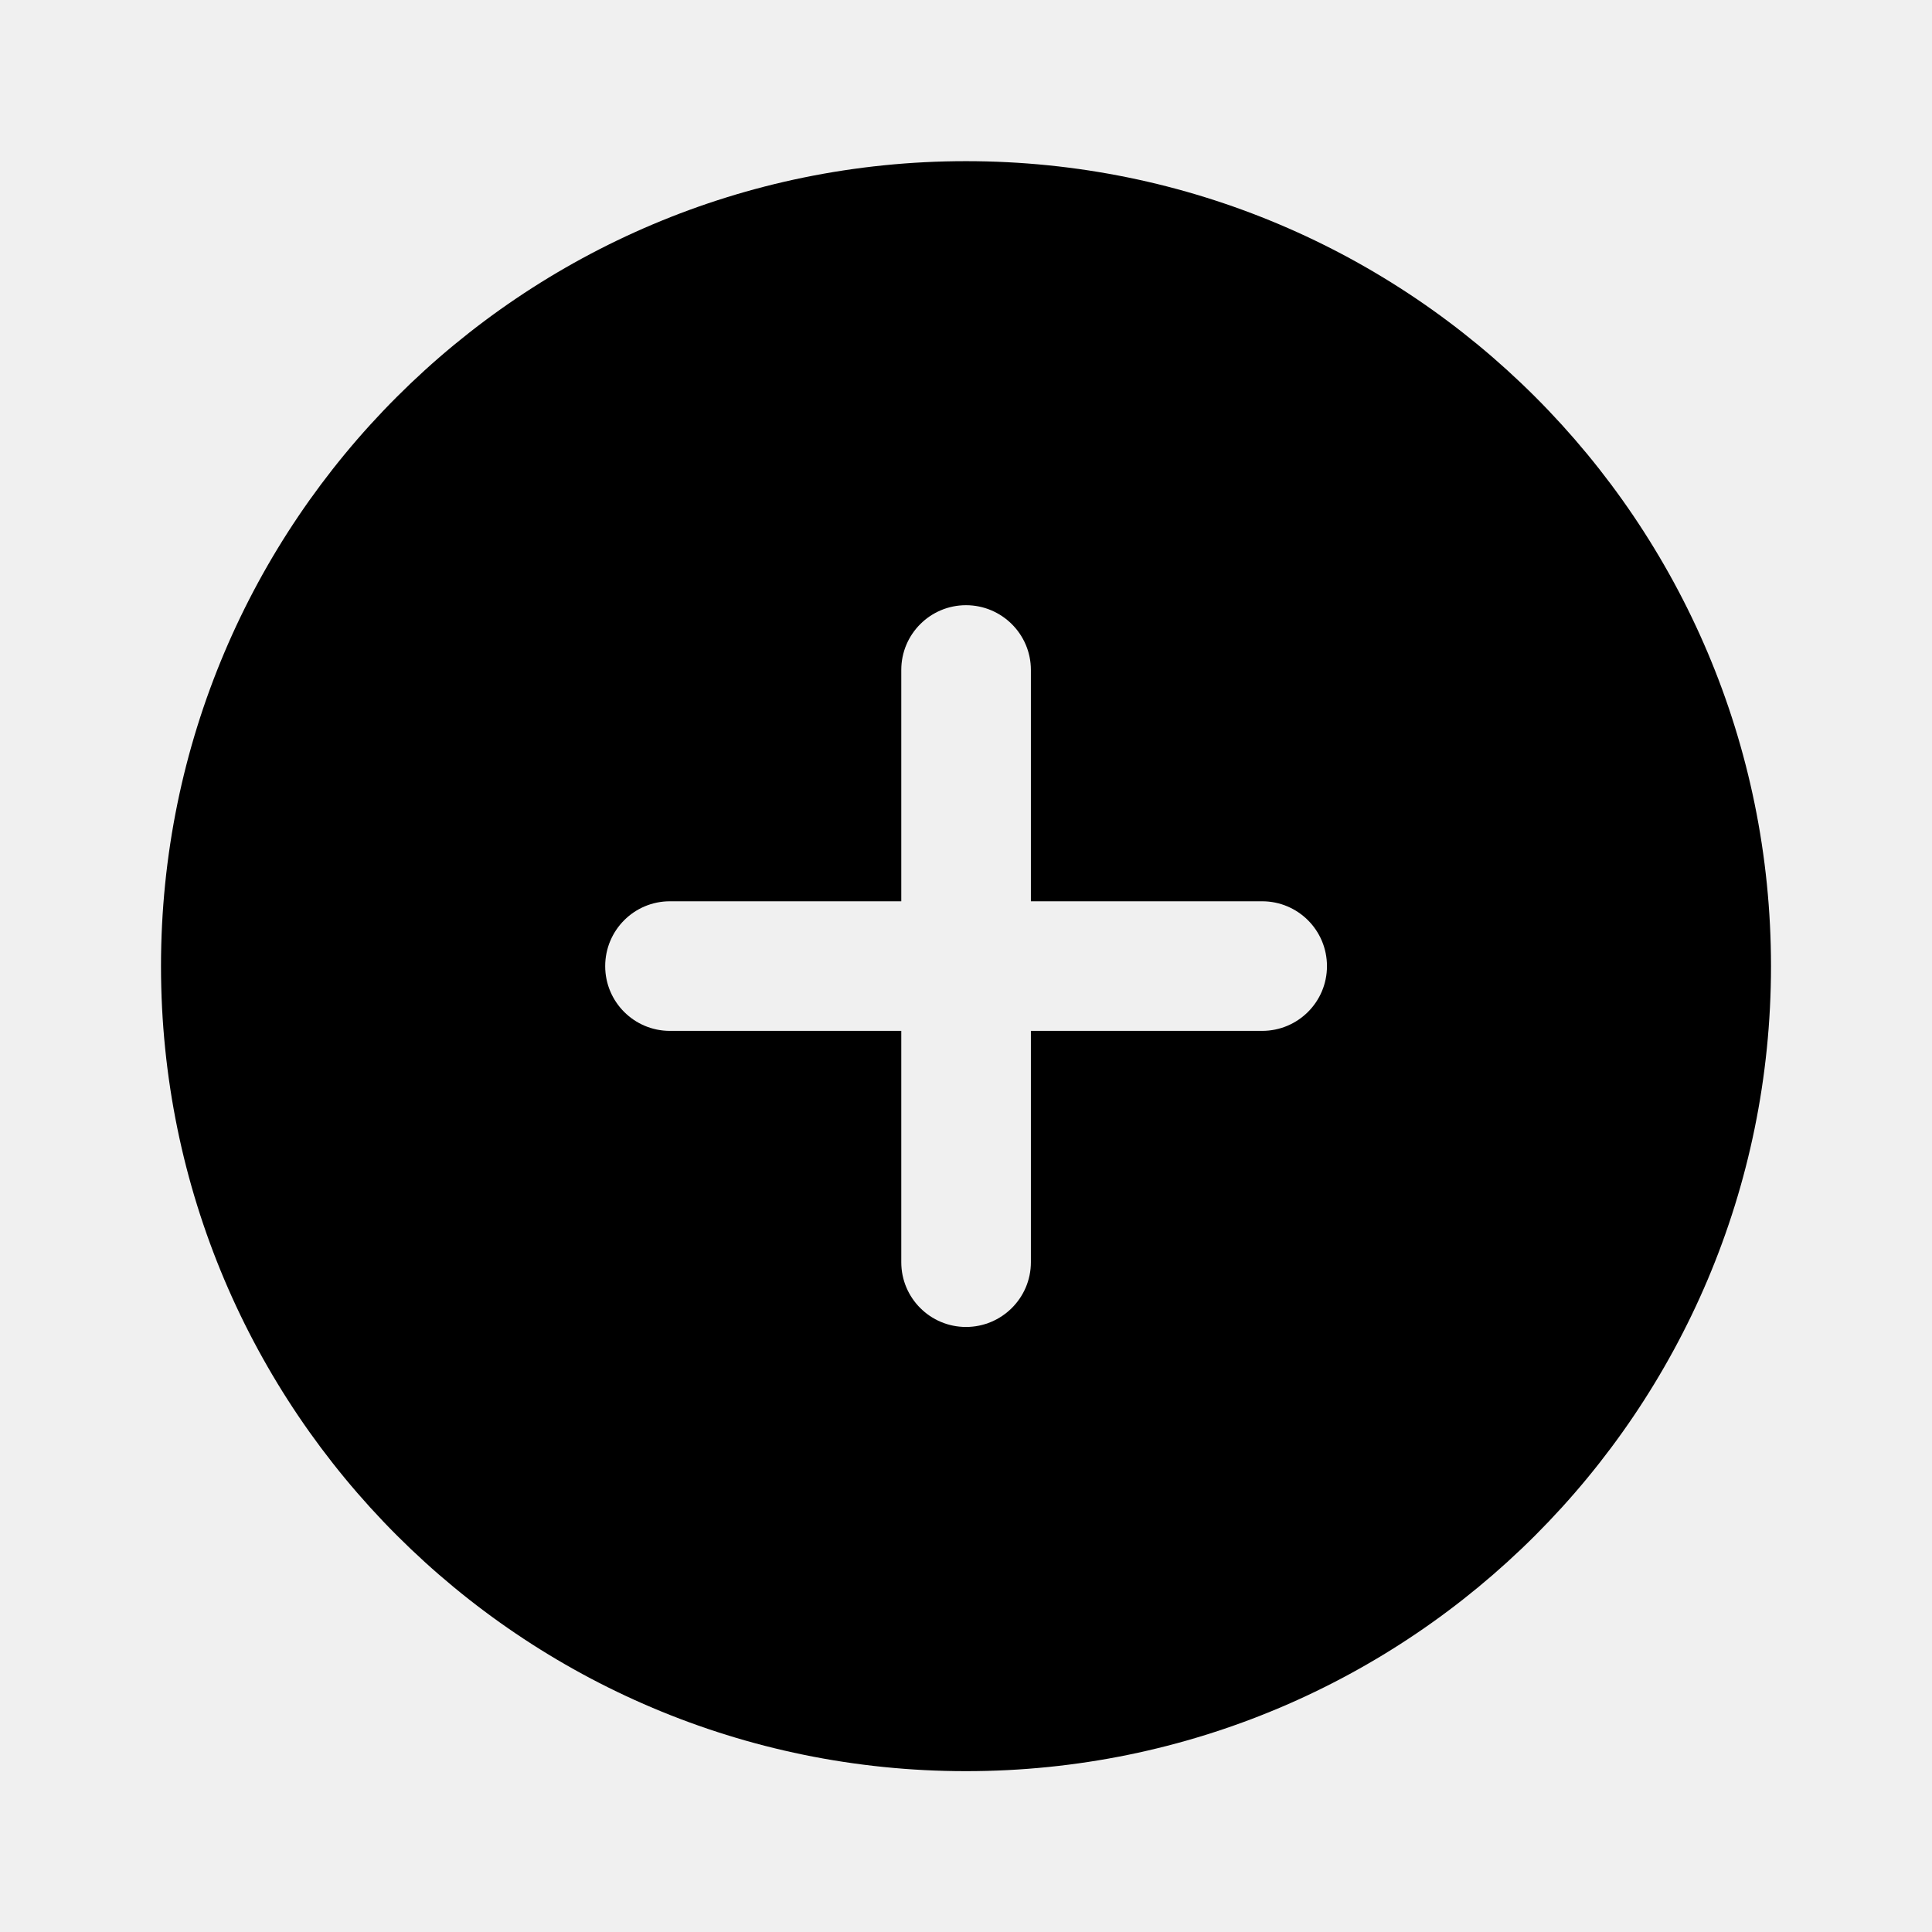
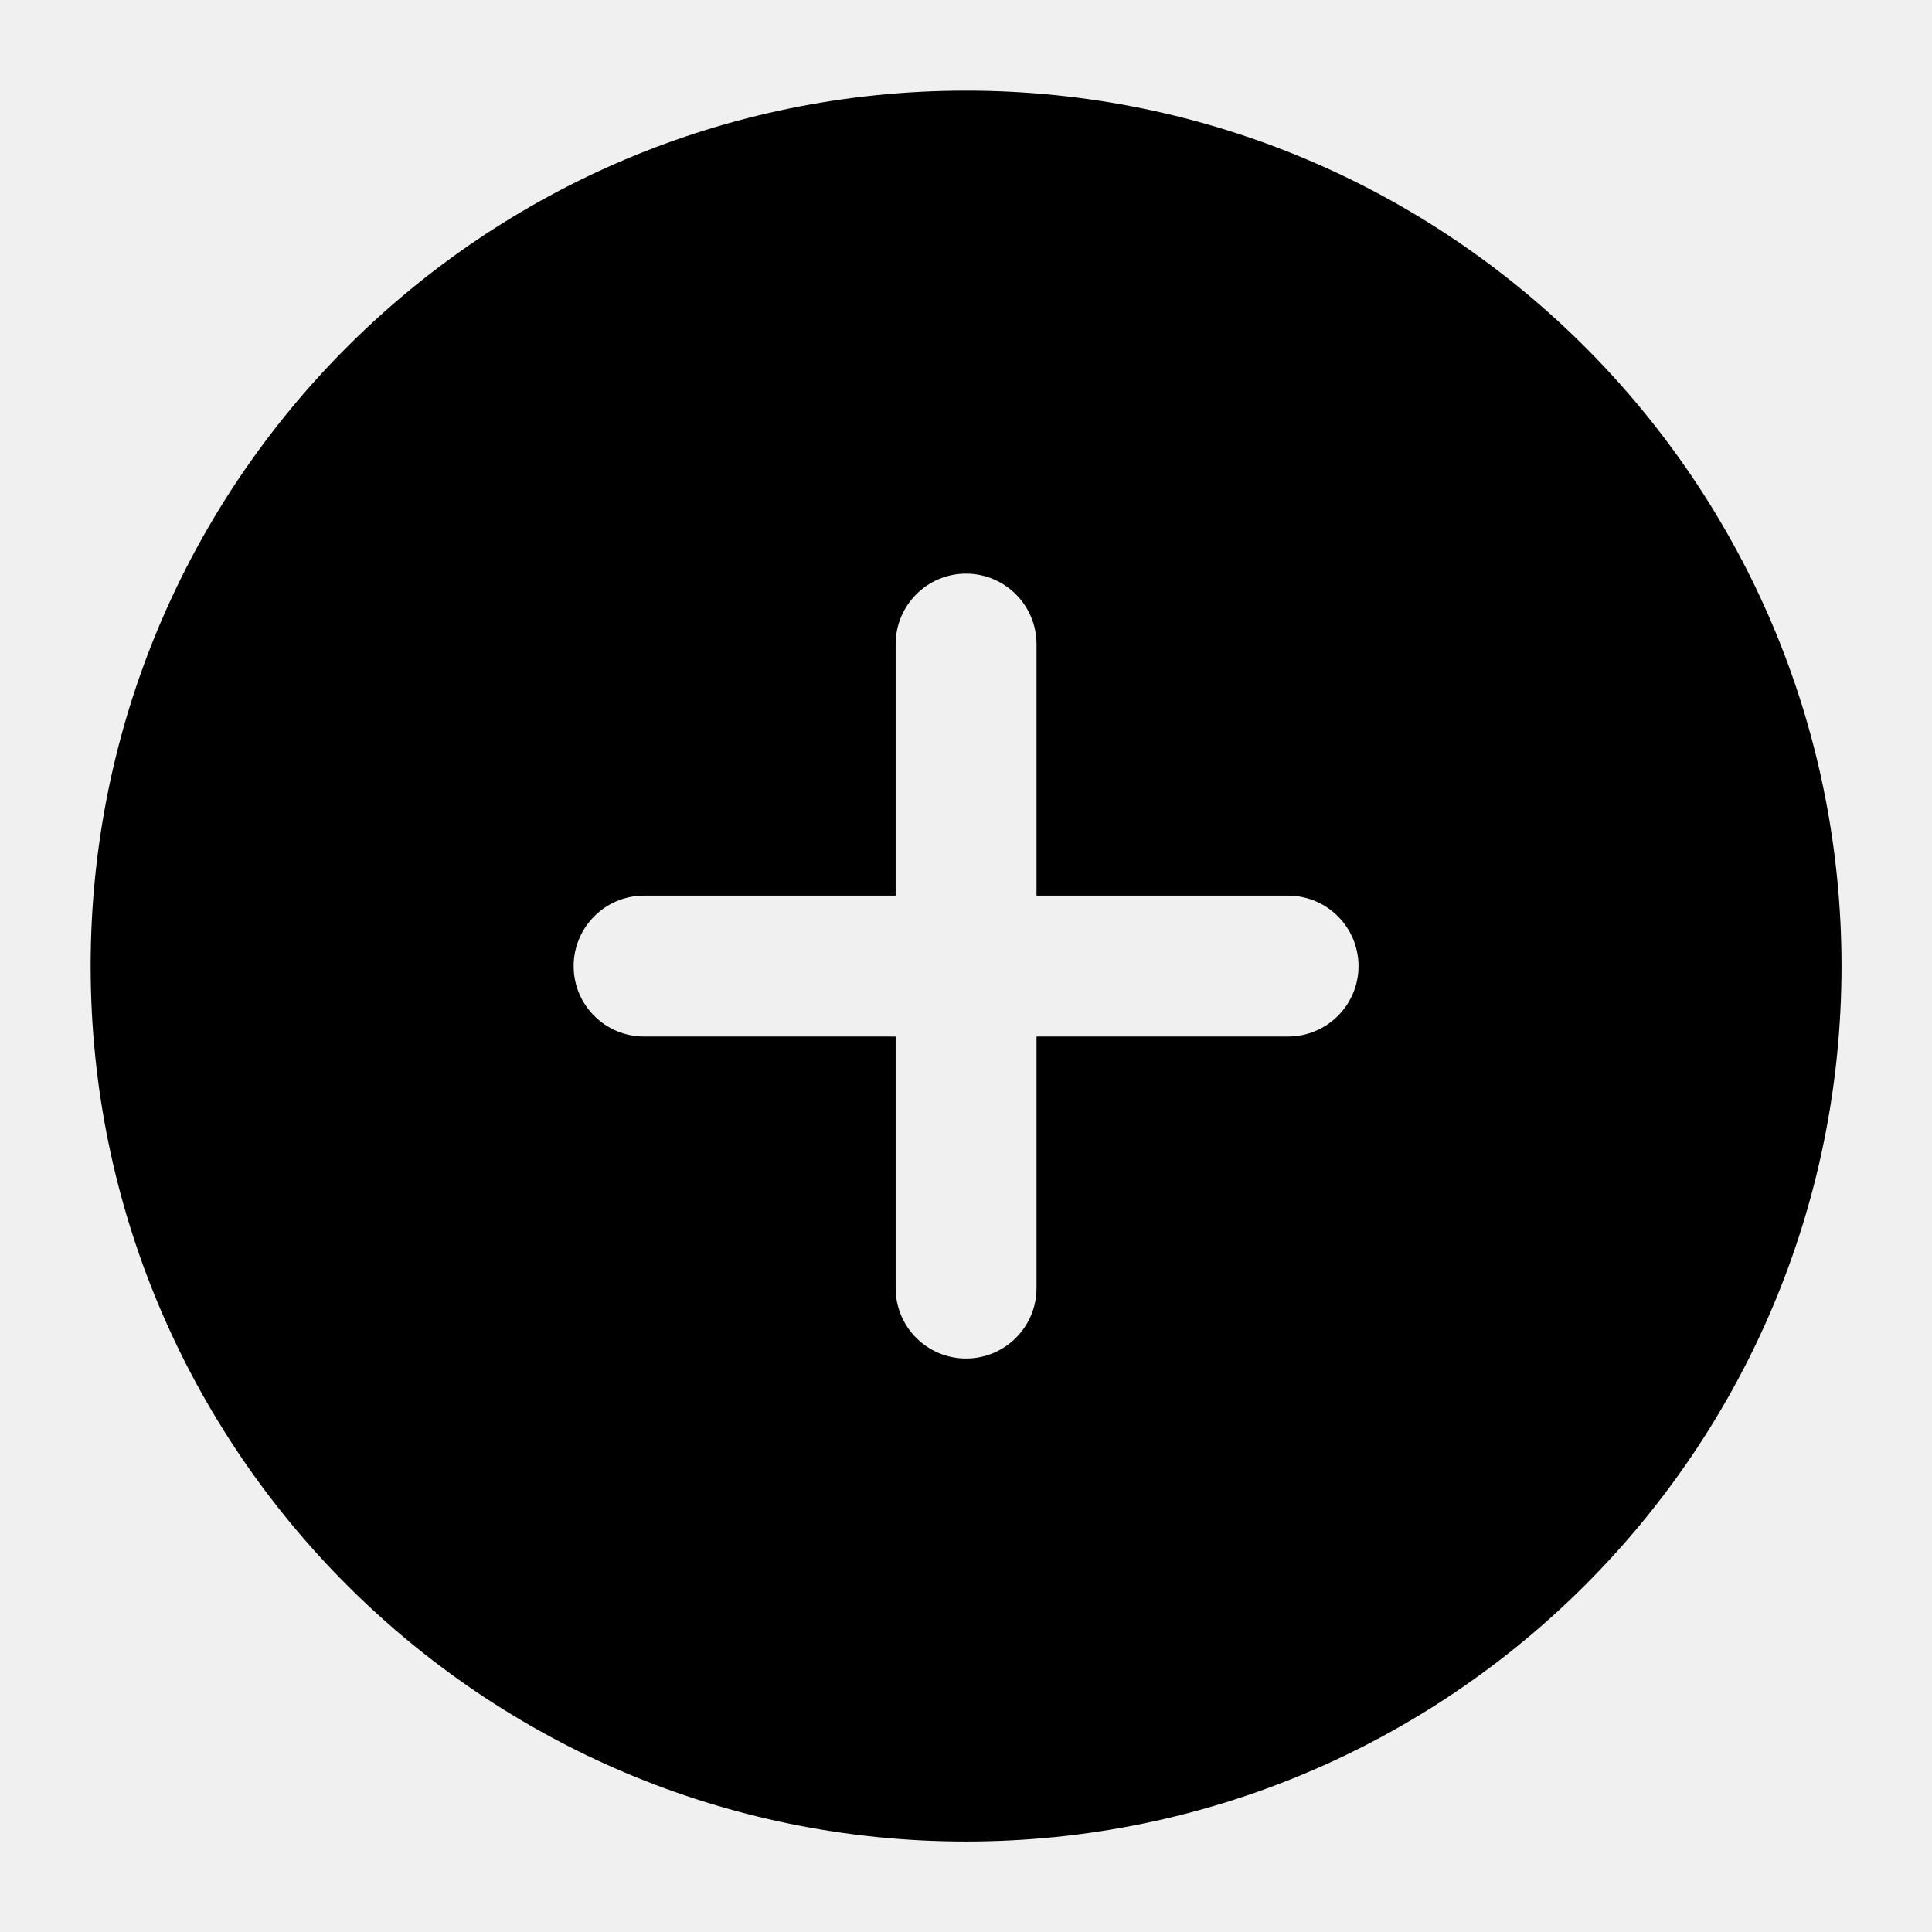
<svg xmlns="http://www.w3.org/2000/svg" width="12" height="12" viewBox="0 0 12 12" fill="none">
-   <path fill-rule="evenodd" clip-rule="evenodd" d="M11 6.001C11 3.239 8.762 1.001 6 1.001C3.239 1.001 1 3.239 1 6.001C1 8.762 3.239 11.001 6 11.001C8.762 11.001 11 8.762 11 6.001ZM6 3.759C5.778 3.759 5.598 3.939 5.598 4.161L5.598 5.598L4.161 5.598C3.939 5.598 3.759 5.778 3.759 6.001C3.759 6.223 3.939 6.403 4.161 6.403L5.598 6.403L5.598 7.84C5.598 8.062 5.778 8.242 6 8.242C6.222 8.242 6.403 8.062 6.403 7.84L6.403 6.403L7.839 6.403C8.062 6.403 8.242 6.223 8.242 6.001C8.242 5.778 8.062 5.598 7.839 5.598L6.403 5.598L6.403 4.161C6.403 3.939 6.222 3.759 6 3.759Z" fill="black" />
+   <g clip-path="url(#clip0_14924_1097)">
+     <path fill-rule="evenodd" clip-rule="evenodd" d="M11.438 6.001C11.438 2.997 9.003 0.563 6 0.563C2.997 0.563 0.563 2.997 0.563 6.001C0.563 9.004 2.997 11.438 6 11.438C9.003 11.438 11.438 9.004 11.438 6.001ZM6 3.563C5.759 3.563 5.563 3.759 5.563 4.001L5.563 5.563L4 5.563C3.759 5.563 3.563 5.759 3.563 6.001C3.563 6.242 3.759 6.438 4 6.438L5.563 6.438L5.563 8.001C5.563 8.242 5.759 8.438 6 8.438C6.242 8.438 6.438 8.242 6.438 8.001L6.438 6.438L8 6.438C8.242 6.438 8.438 6.242 8.438 6.001C8.438 5.759 8.242 5.563 8 5.563L6.438 5.563L6.438 4.001C6.438 3.759 6.242 3.563 6 3.563Z" fill="black" />
+   </g>
+   <defs>
+     <clipPath id="clip0_14924_1097">
+       <rect width="12" height="12" fill="white" transform="translate(0.000244141 0.000488281)" />
+     </clipPath>
+   </defs>
</svg>
